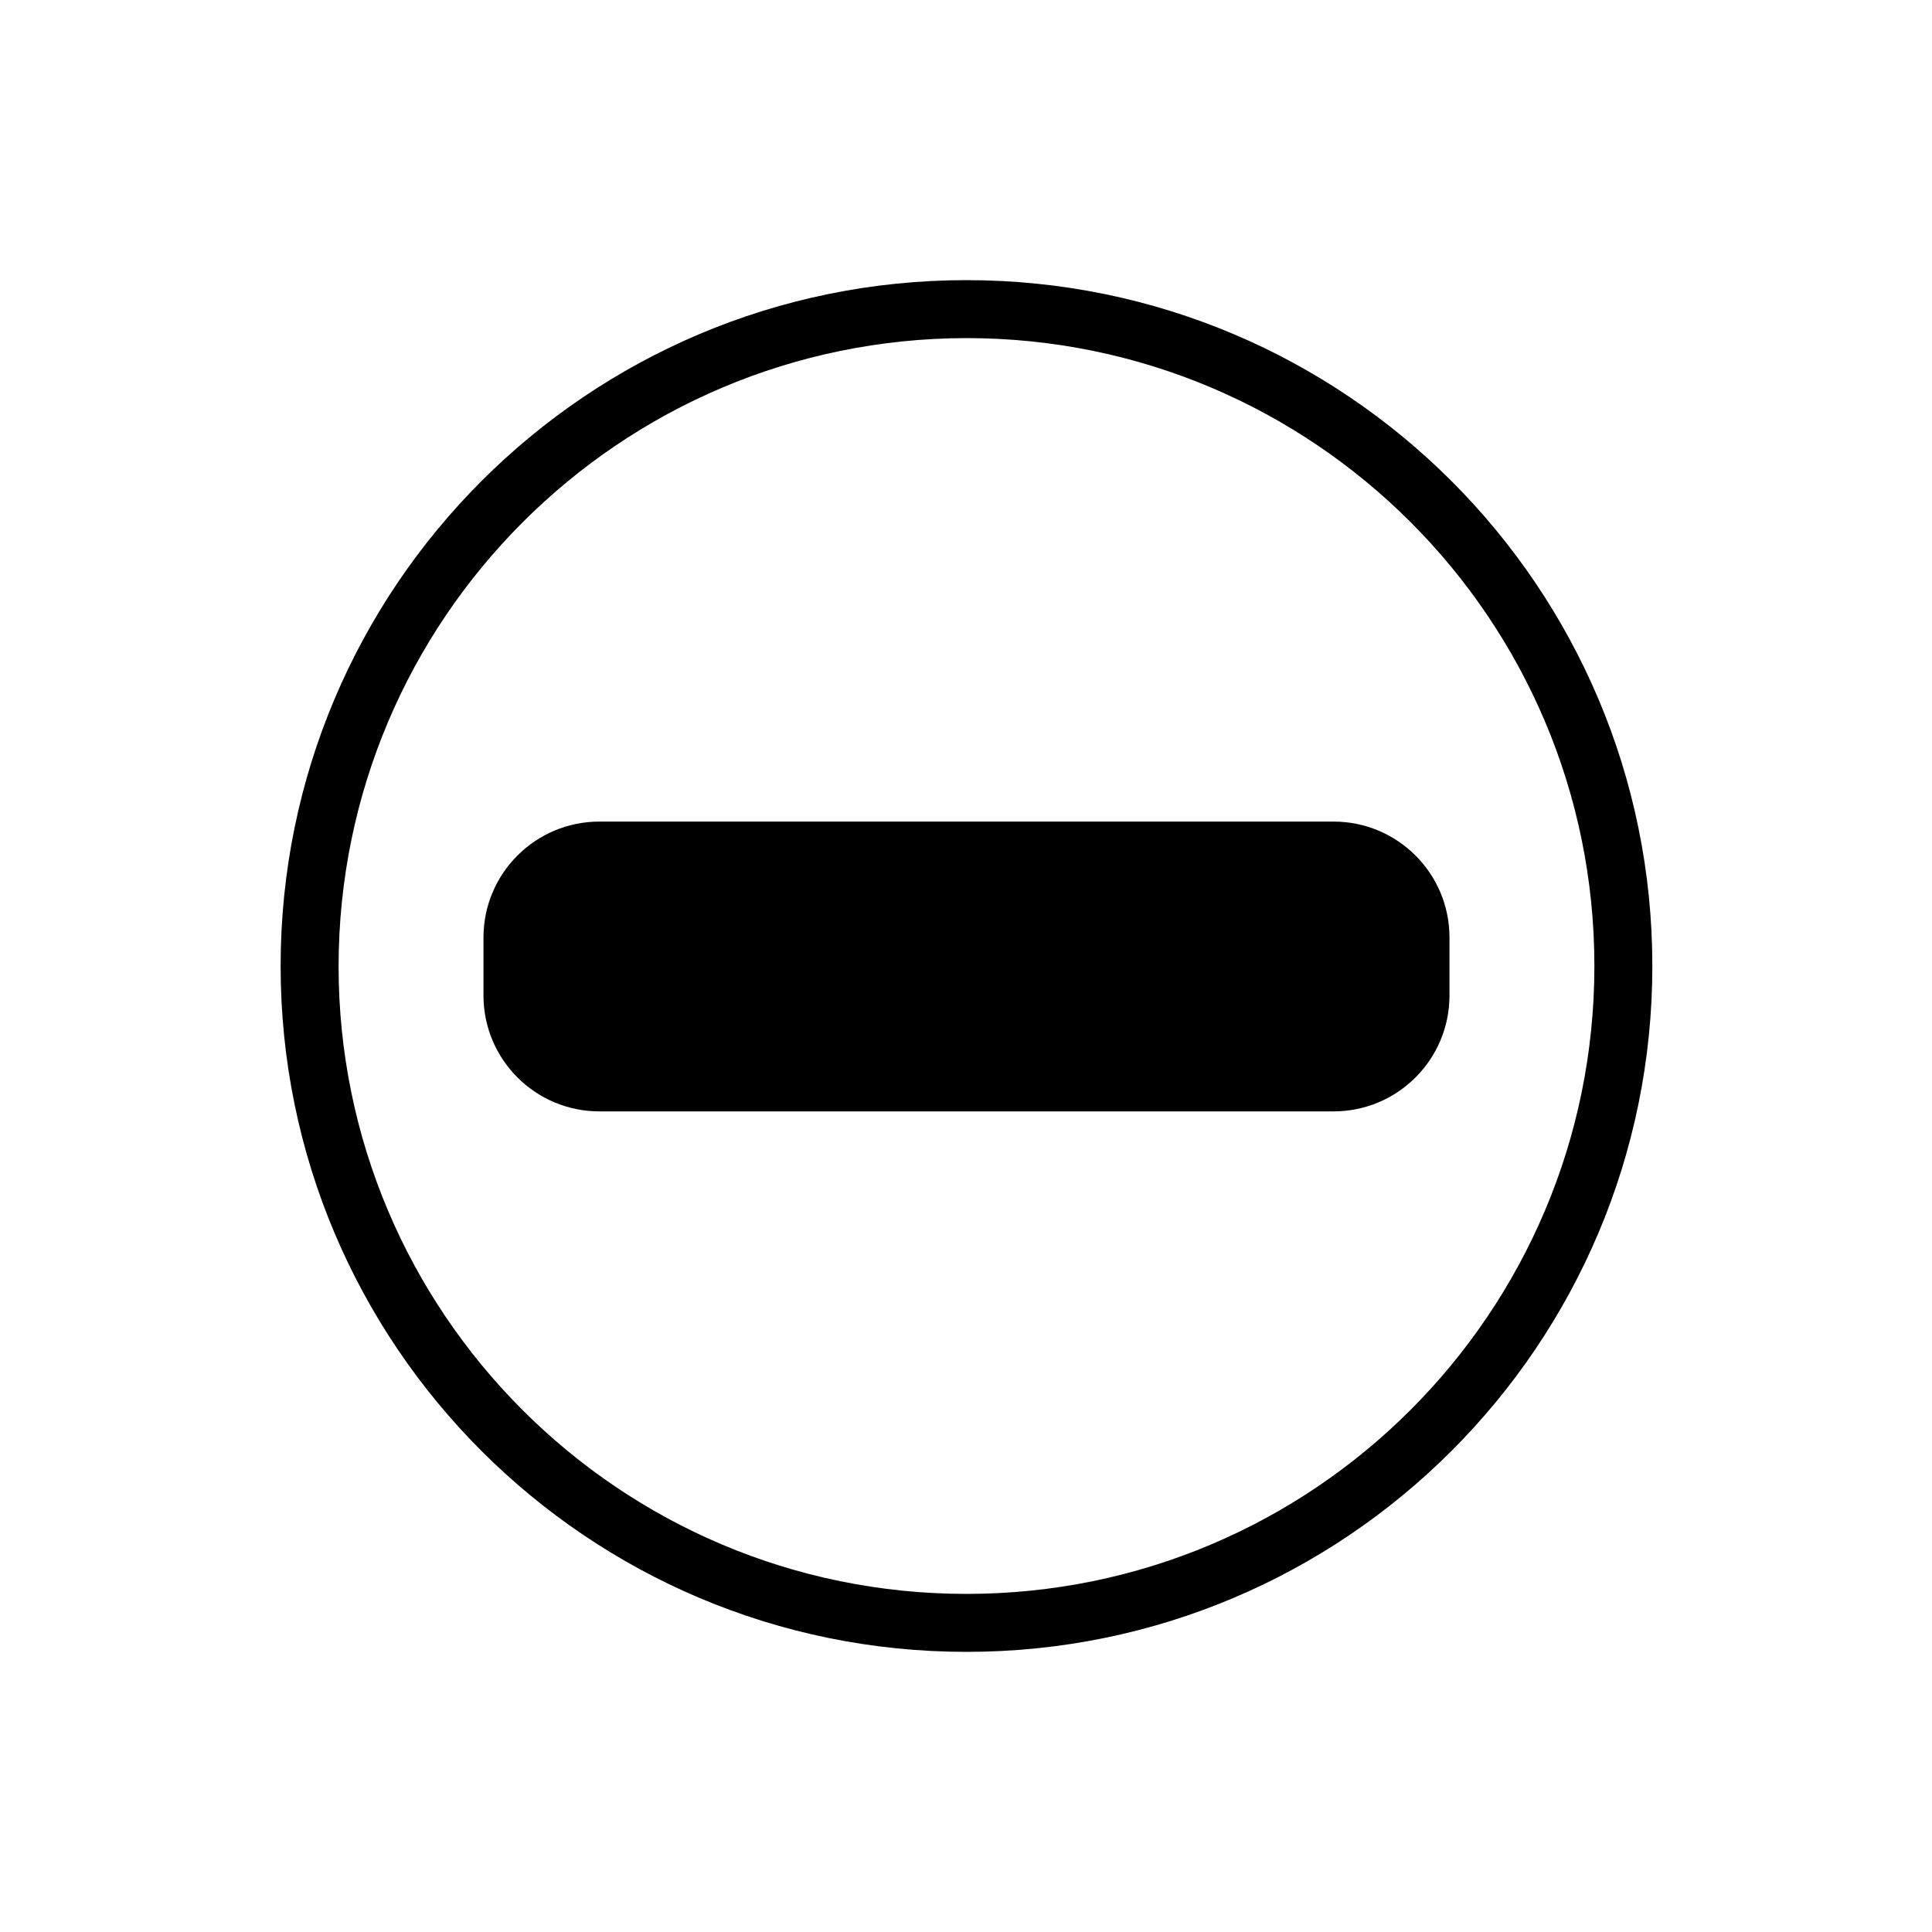
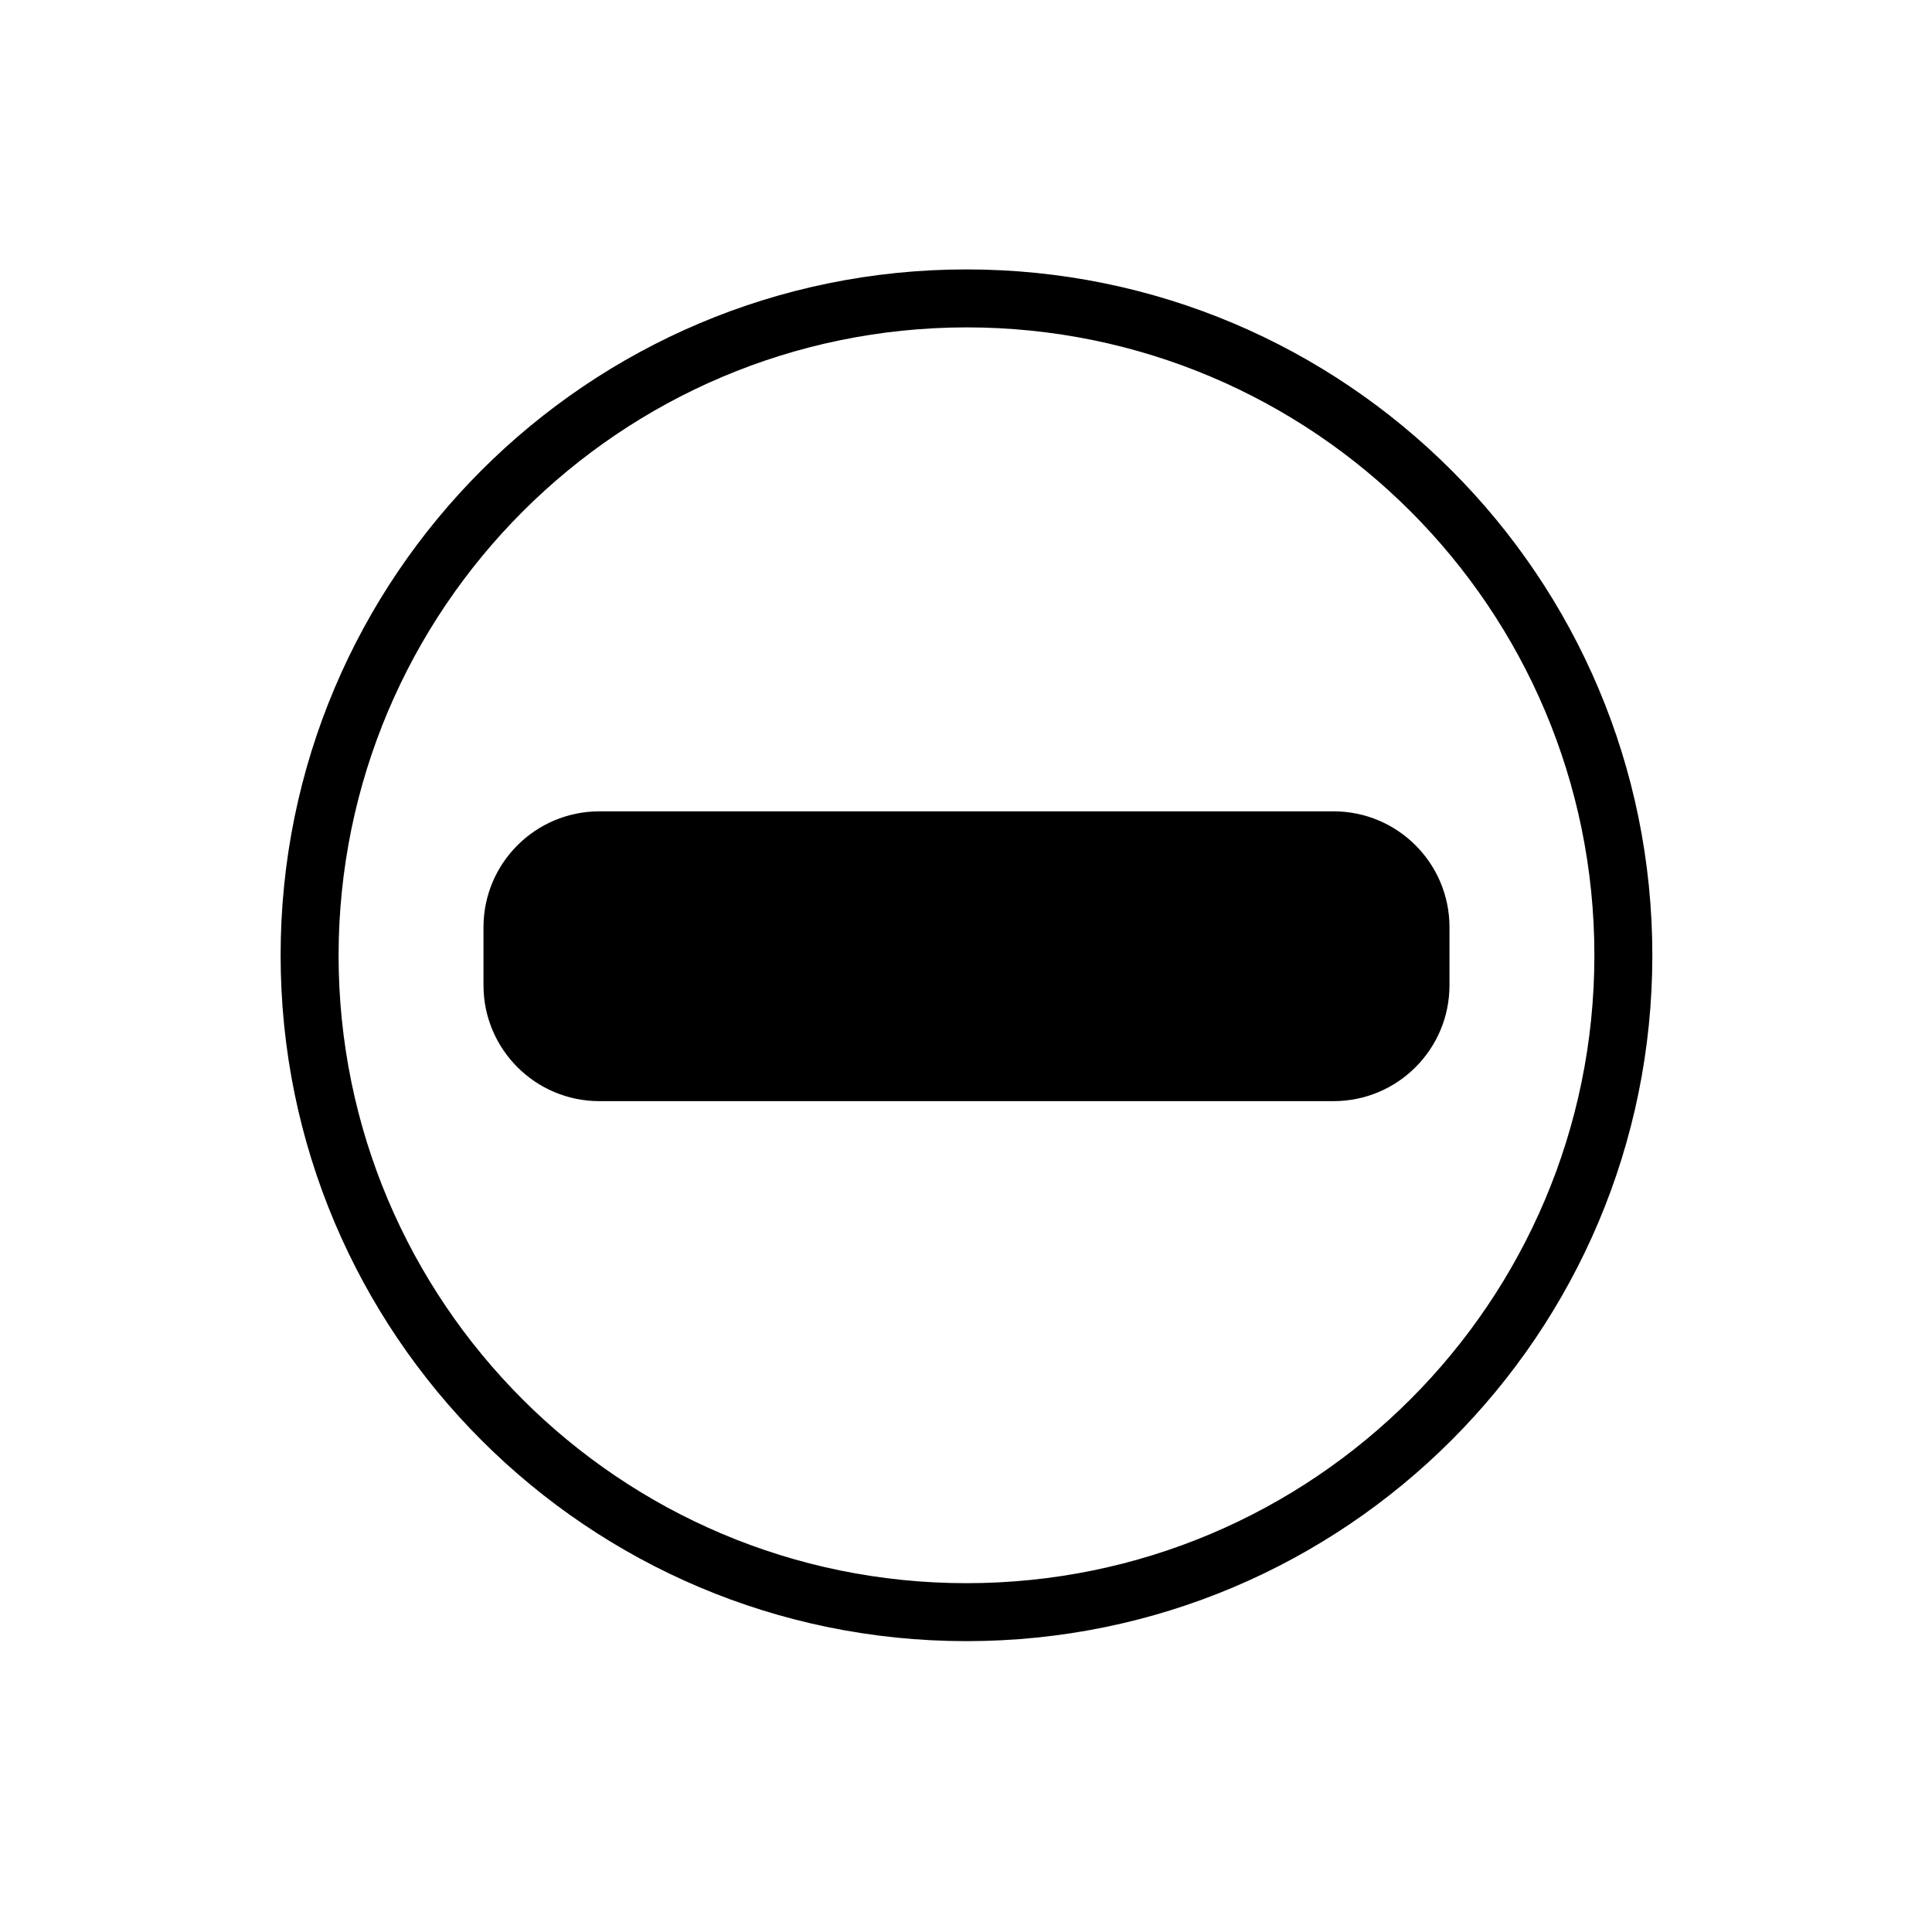
<svg xmlns="http://www.w3.org/2000/svg" viewBox="0 0 200 200">
  <g id="button-minus-filled">
-     <path d="M100.05,35a65,65,0,1,1-65,65,65.08,65.08,0,0,1,65-65m0-6a71,71,0,1,0,71,71,71,71,0,0,0-71-71Z" />
-     <rect x="50.05" y="85.05" width="100" height="30" rx="12" />
+     <path d="M100.05,33.89a65,65,0,1,1-65,65,65.08,65.08,0,0,1,65-65m0-6a71,71,0,1,0,71,71,71,71,0,0,0-71-71Z" />
+     <rect x="50.05" y="83.99" width="100" height="30" rx="12" />
  </g>
</svg>
